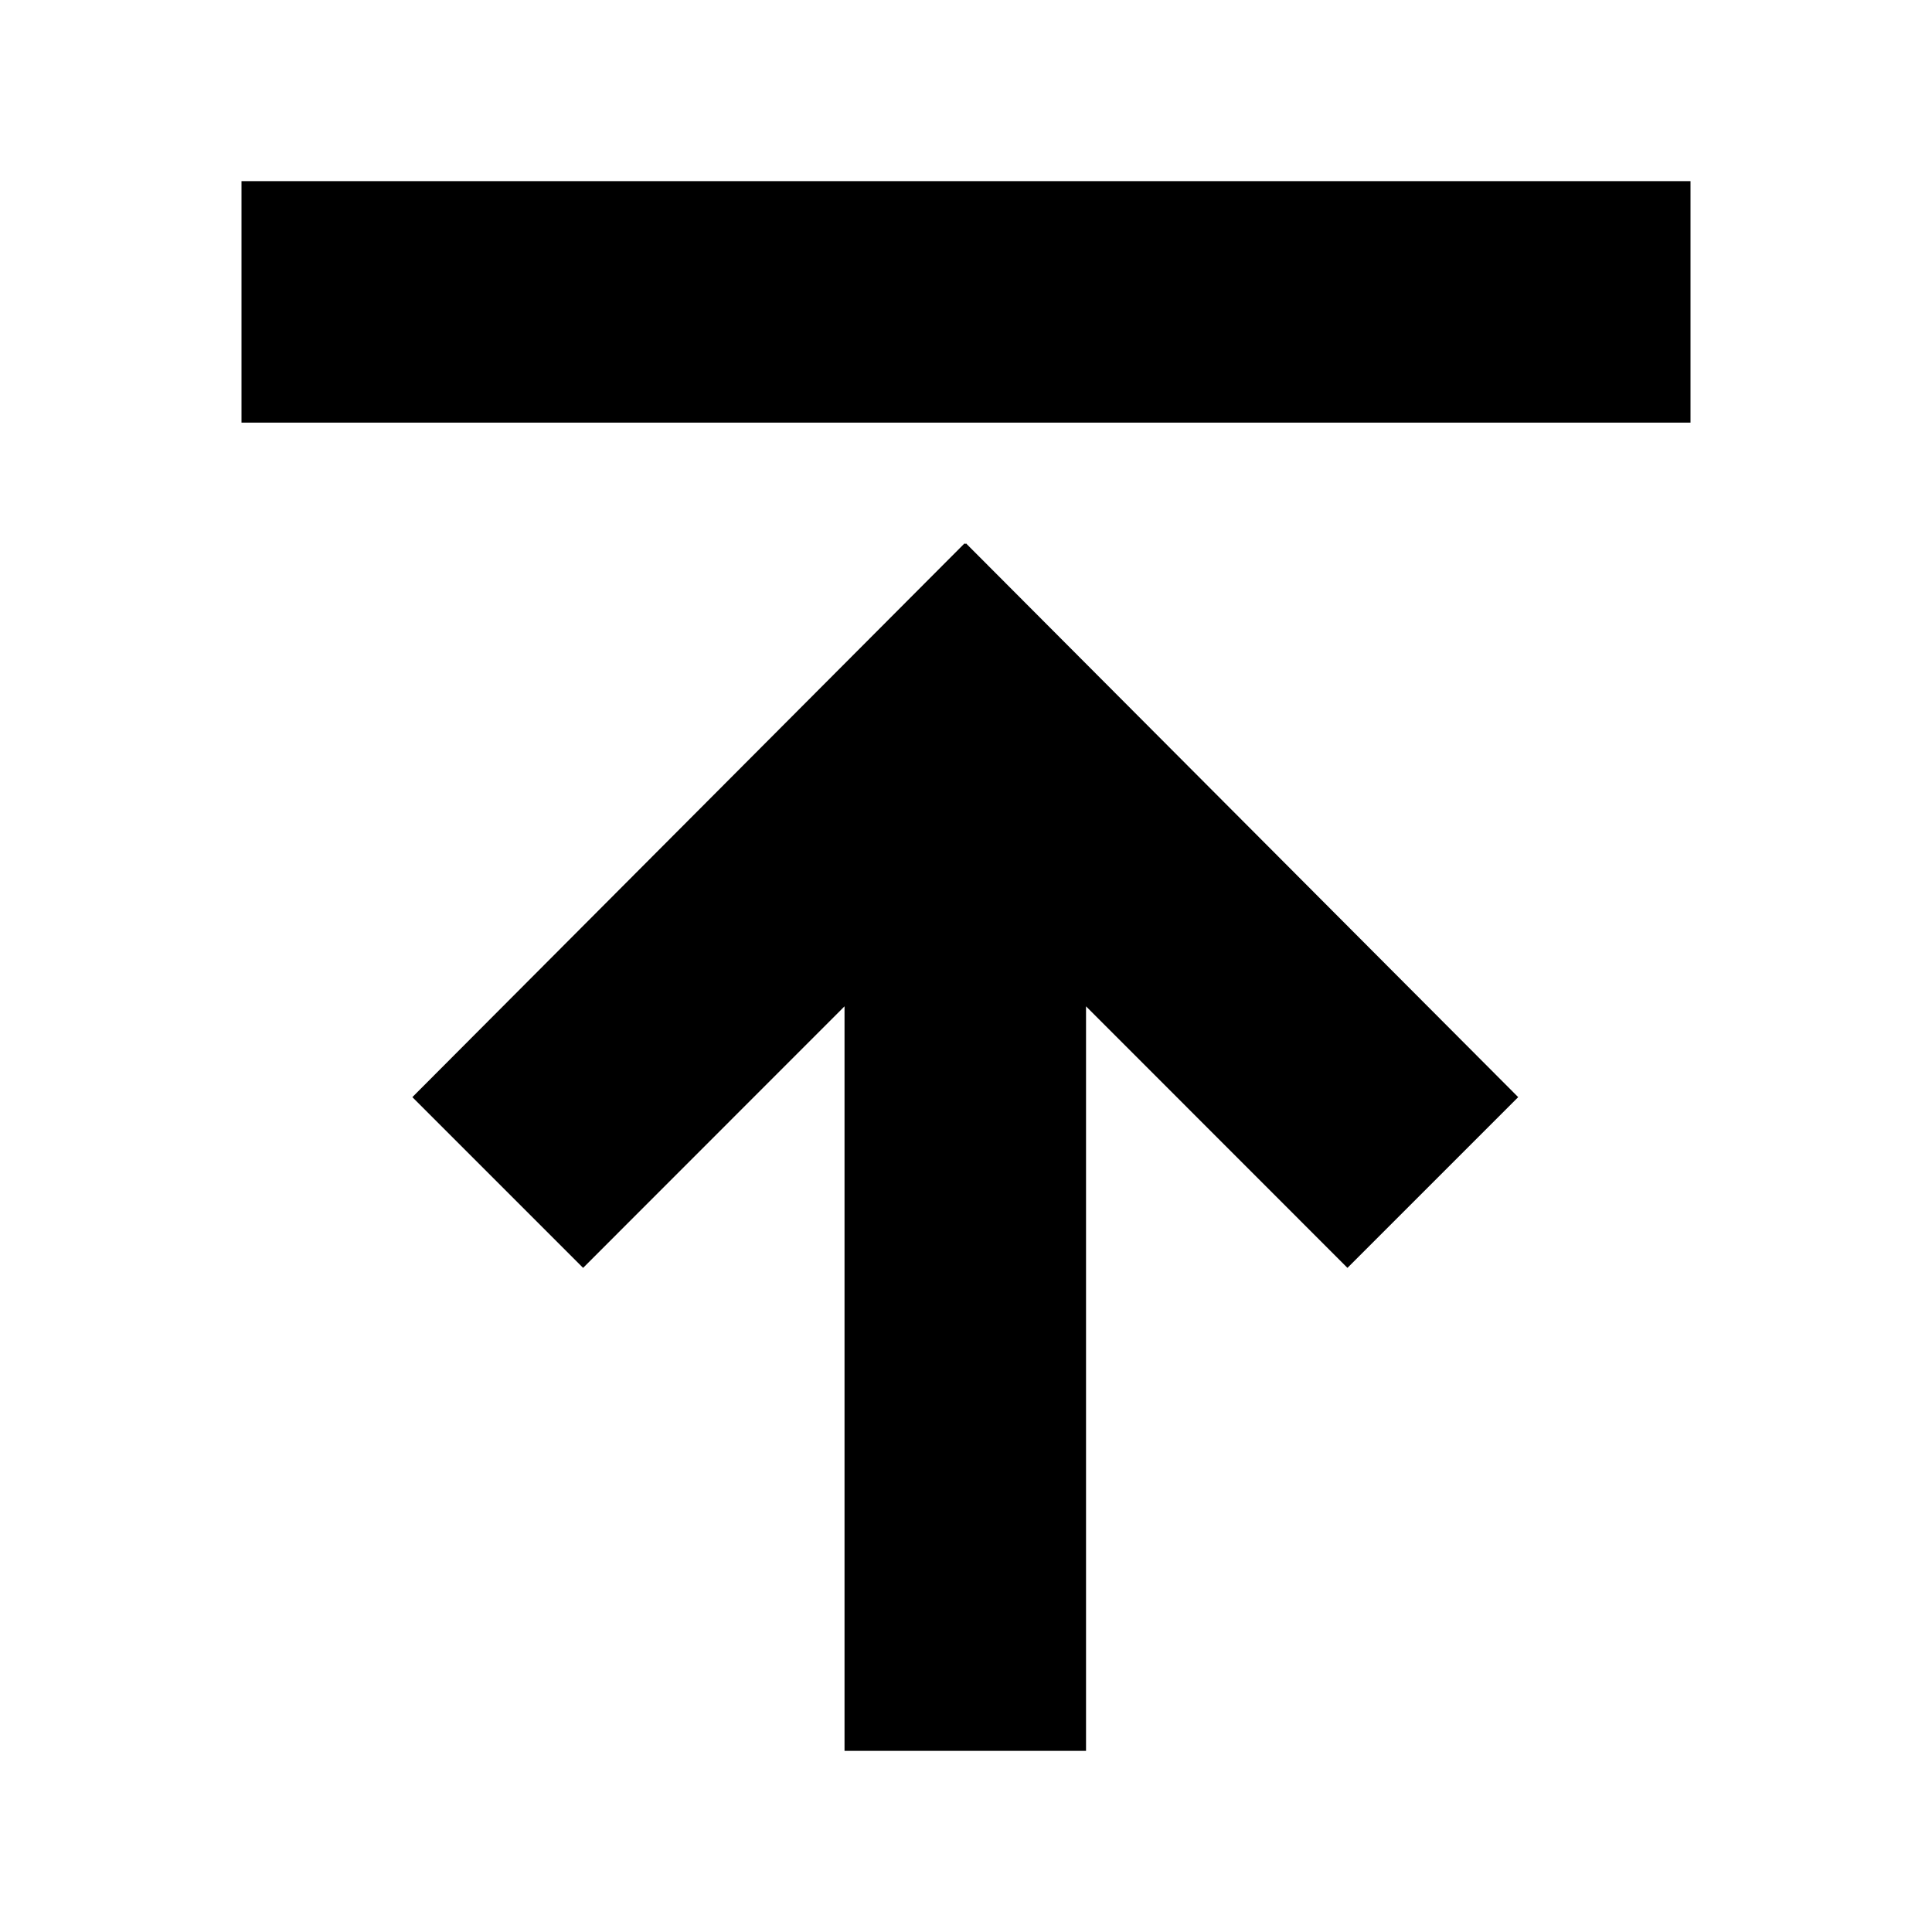
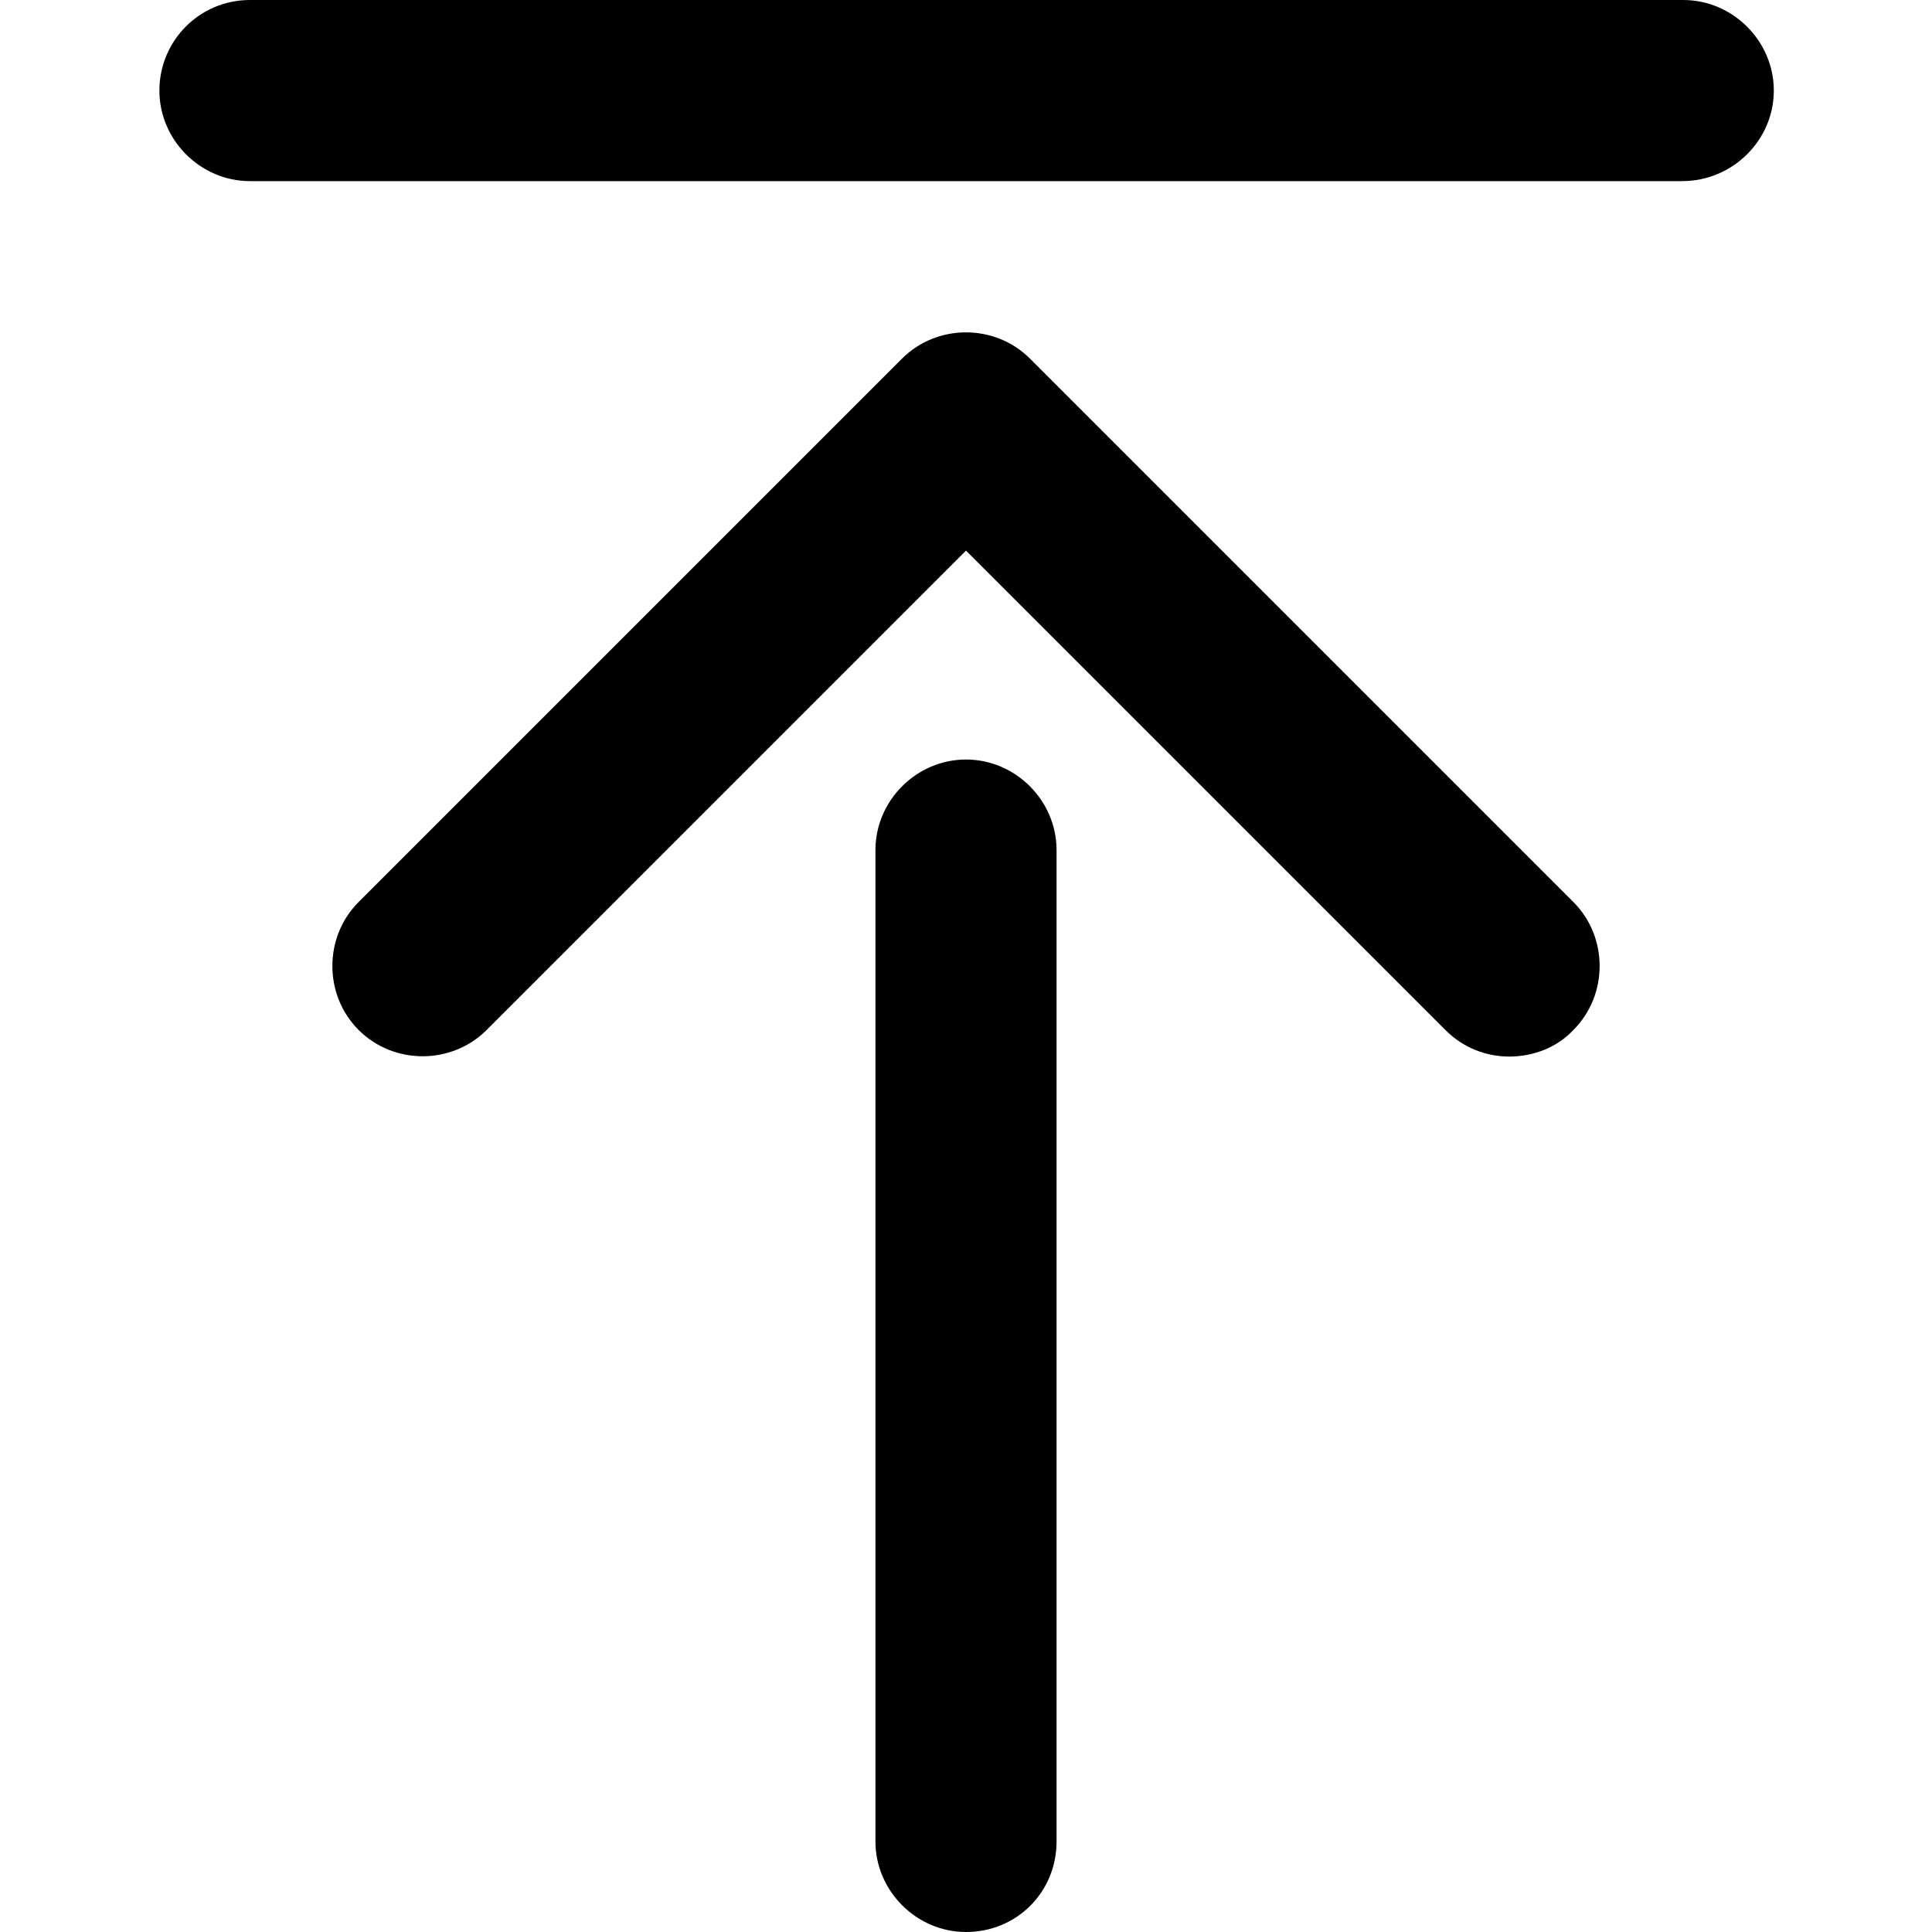
<svg xmlns="http://www.w3.org/2000/svg" viewBox="0 0 16 16">
-   <path d="M7.994 4.506 7.988 4.5 3.415 9.086 4.829 10.5l2.165-2.166V14.5h2V8.334l2.165 2.166 1.414-1.414L8 4.5zM2 1.5v2h12v-2z" />
+   <path d="M8 16C7.59 16 7.25 15.66 7.25 15.25V7.04C7.25 6.63 7.59 6.29 8 6.29C8.41 6.29 8.75 6.63 8.75 7.04V15.25C8.75 15.67 8.42 16 8 16Z" />
+   <path d="M12.5 8.75C12.31 8.75 12.12 8.68 11.97 8.53L8 4.56L4.03 8.53C3.74 8.82 3.26 8.82 2.97 8.53C2.68 8.24 2.68 7.76 2.97 7.47L7.47 2.97C7.76 2.68 8.24 2.68 8.53 2.97L13.03 7.47C13.32 7.76 13.32 8.24 13.03 8.53C12.89 8.68 12.69 8.75 12.5 8.75Z" />
+   <path d="M13.93 1.5H2.07C1.66 1.5 1.32 1.16 1.32 0.75C1.32 0.34 1.65 0 2.07 0H13.94C14.35 0 14.69 0.34 14.69 0.75C14.69 1.16 14.35 1.5 13.93 1.5Z" />
</svg>
